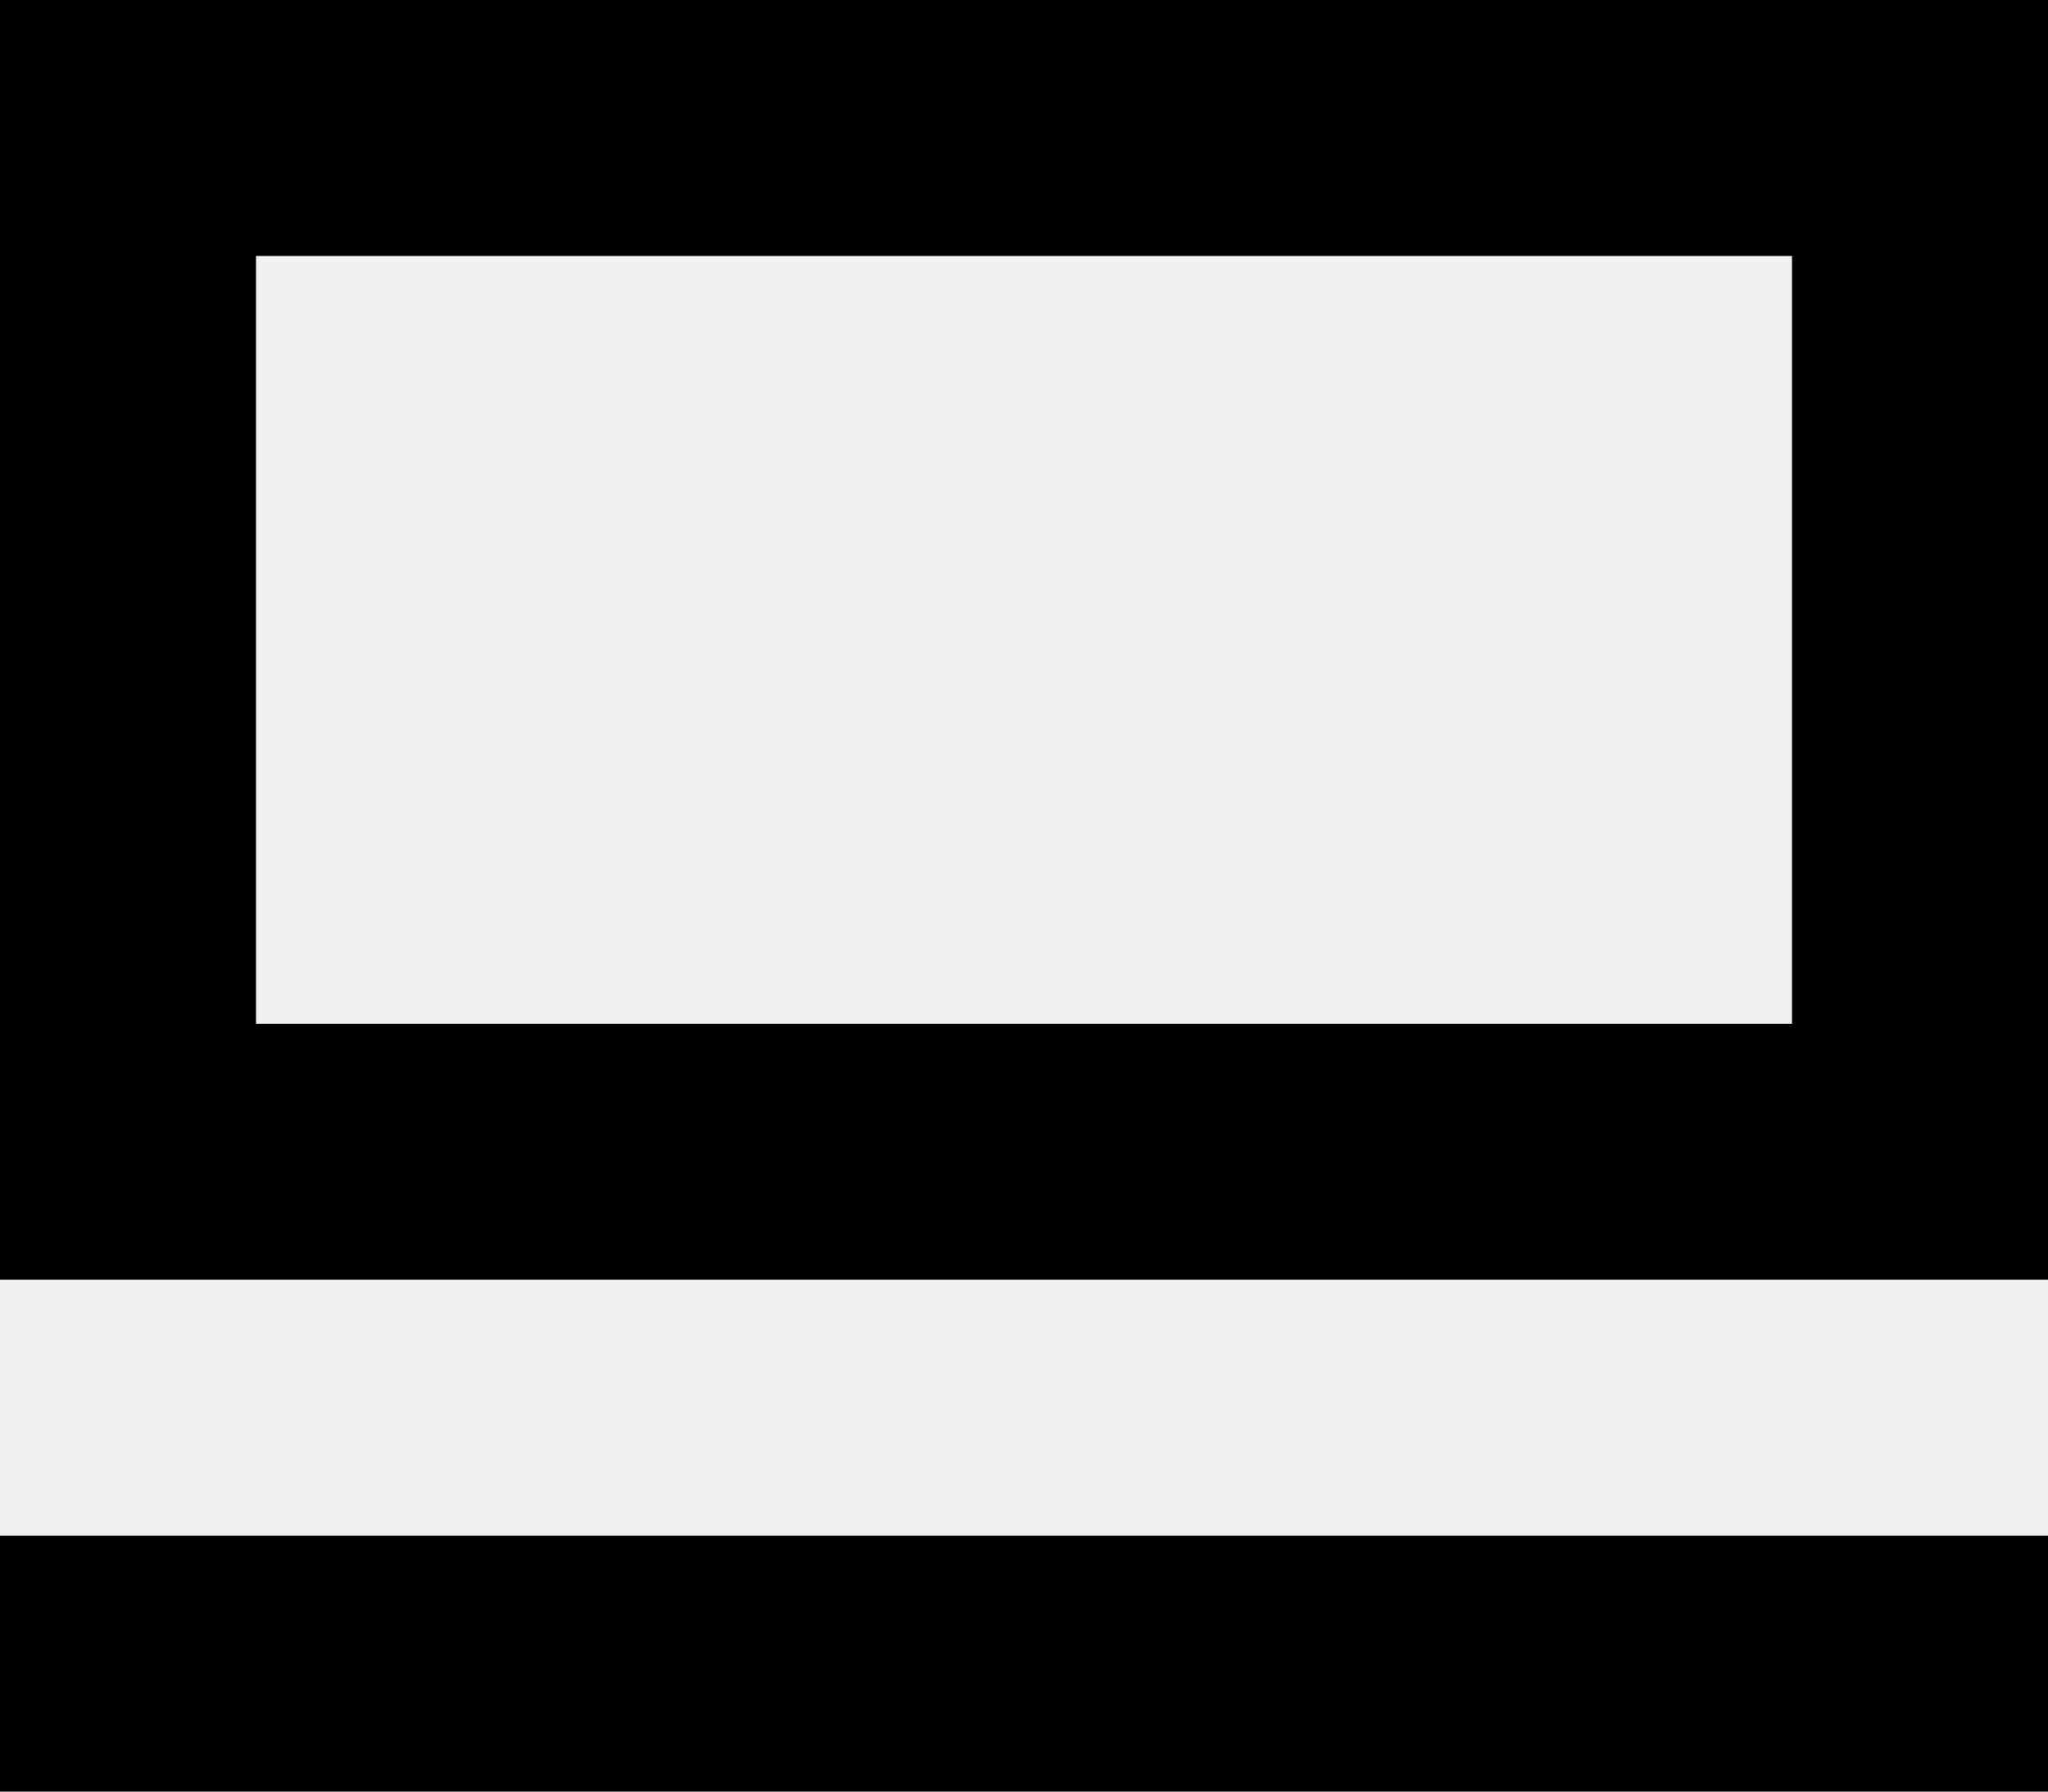
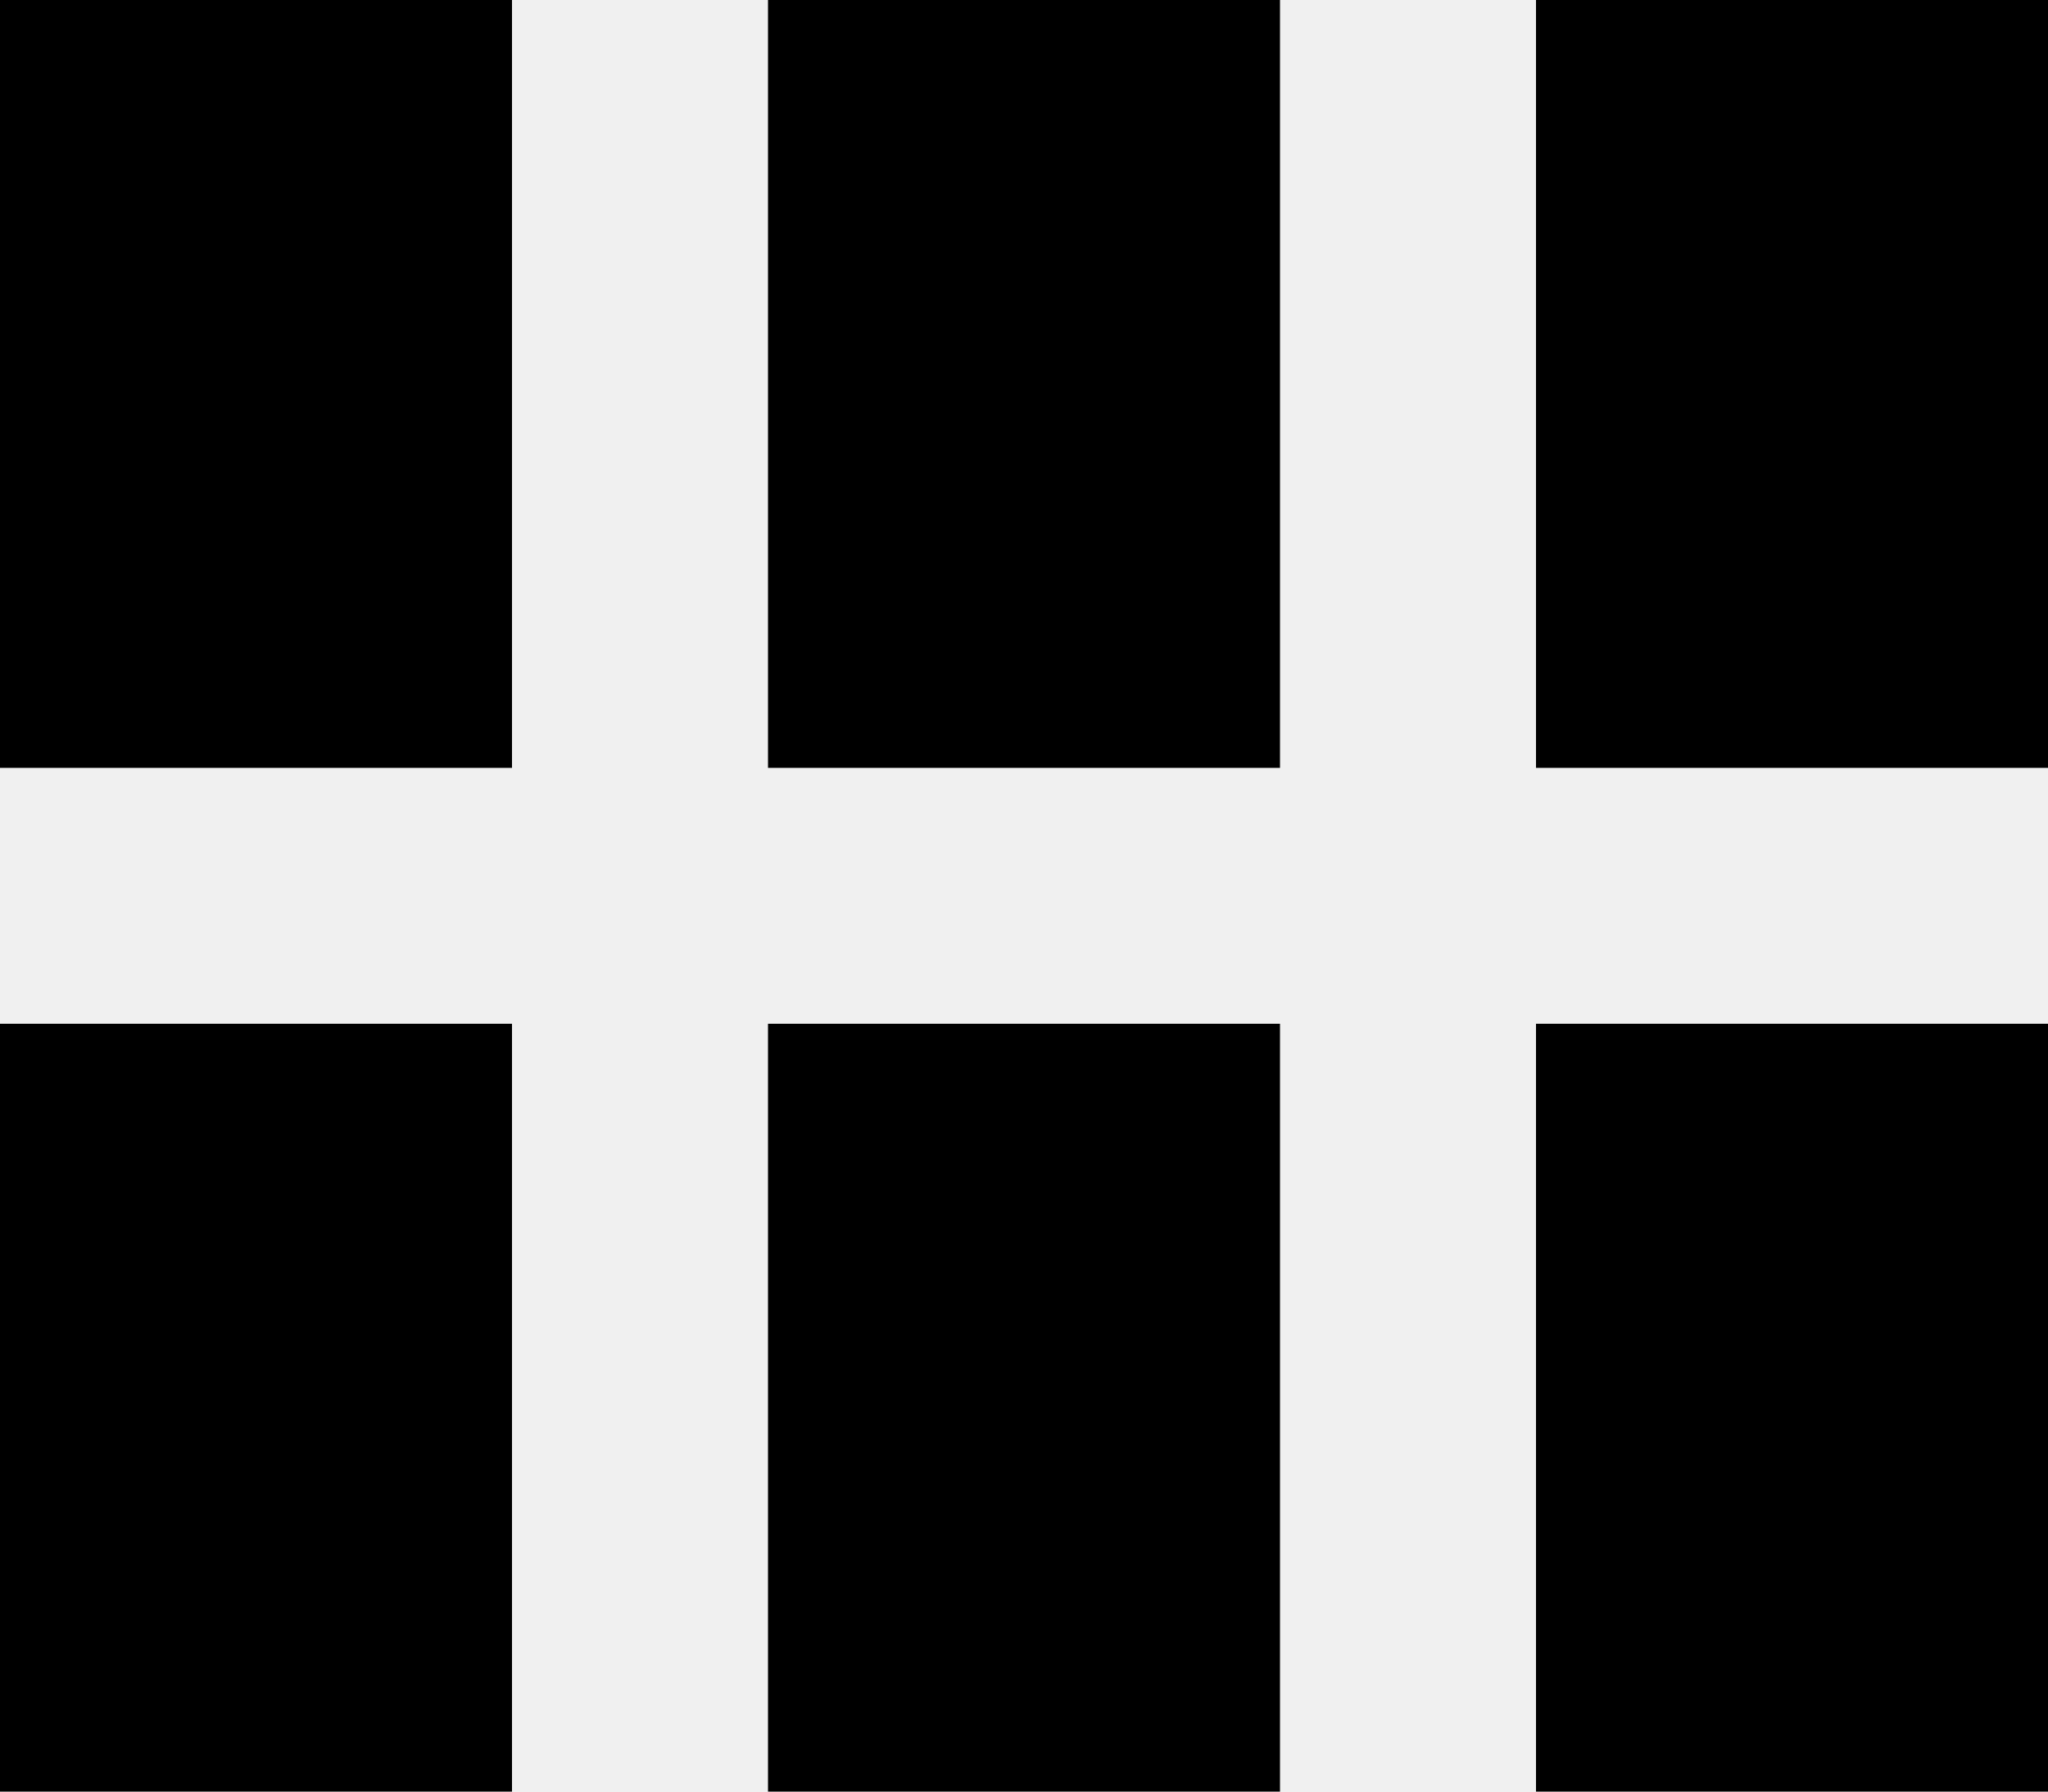
<svg xmlns="http://www.w3.org/2000/svg" width="16" height="14" fill="none">
  <g fill="#000" clip-path="url(#a)">
-     <path d="M16 12H0v2h16v-2ZM14 2v6H2V2h12Zm2-2H0v10h16V0Z" />
+     <path d="M4 0H0v6h4V0ZM16 0h-4v6h4V0ZM10 0H6v6h4V0ZM4 8H0v6h4V8ZM16 8h-4v6h4V8ZM10 8H6v6h4V8Z" />
  </g>
  <defs>
    <clipPath id="a">
      <path fill="#fff" d="M0 0h16v14H0z" />
    </clipPath>
  </defs>
</svg>
